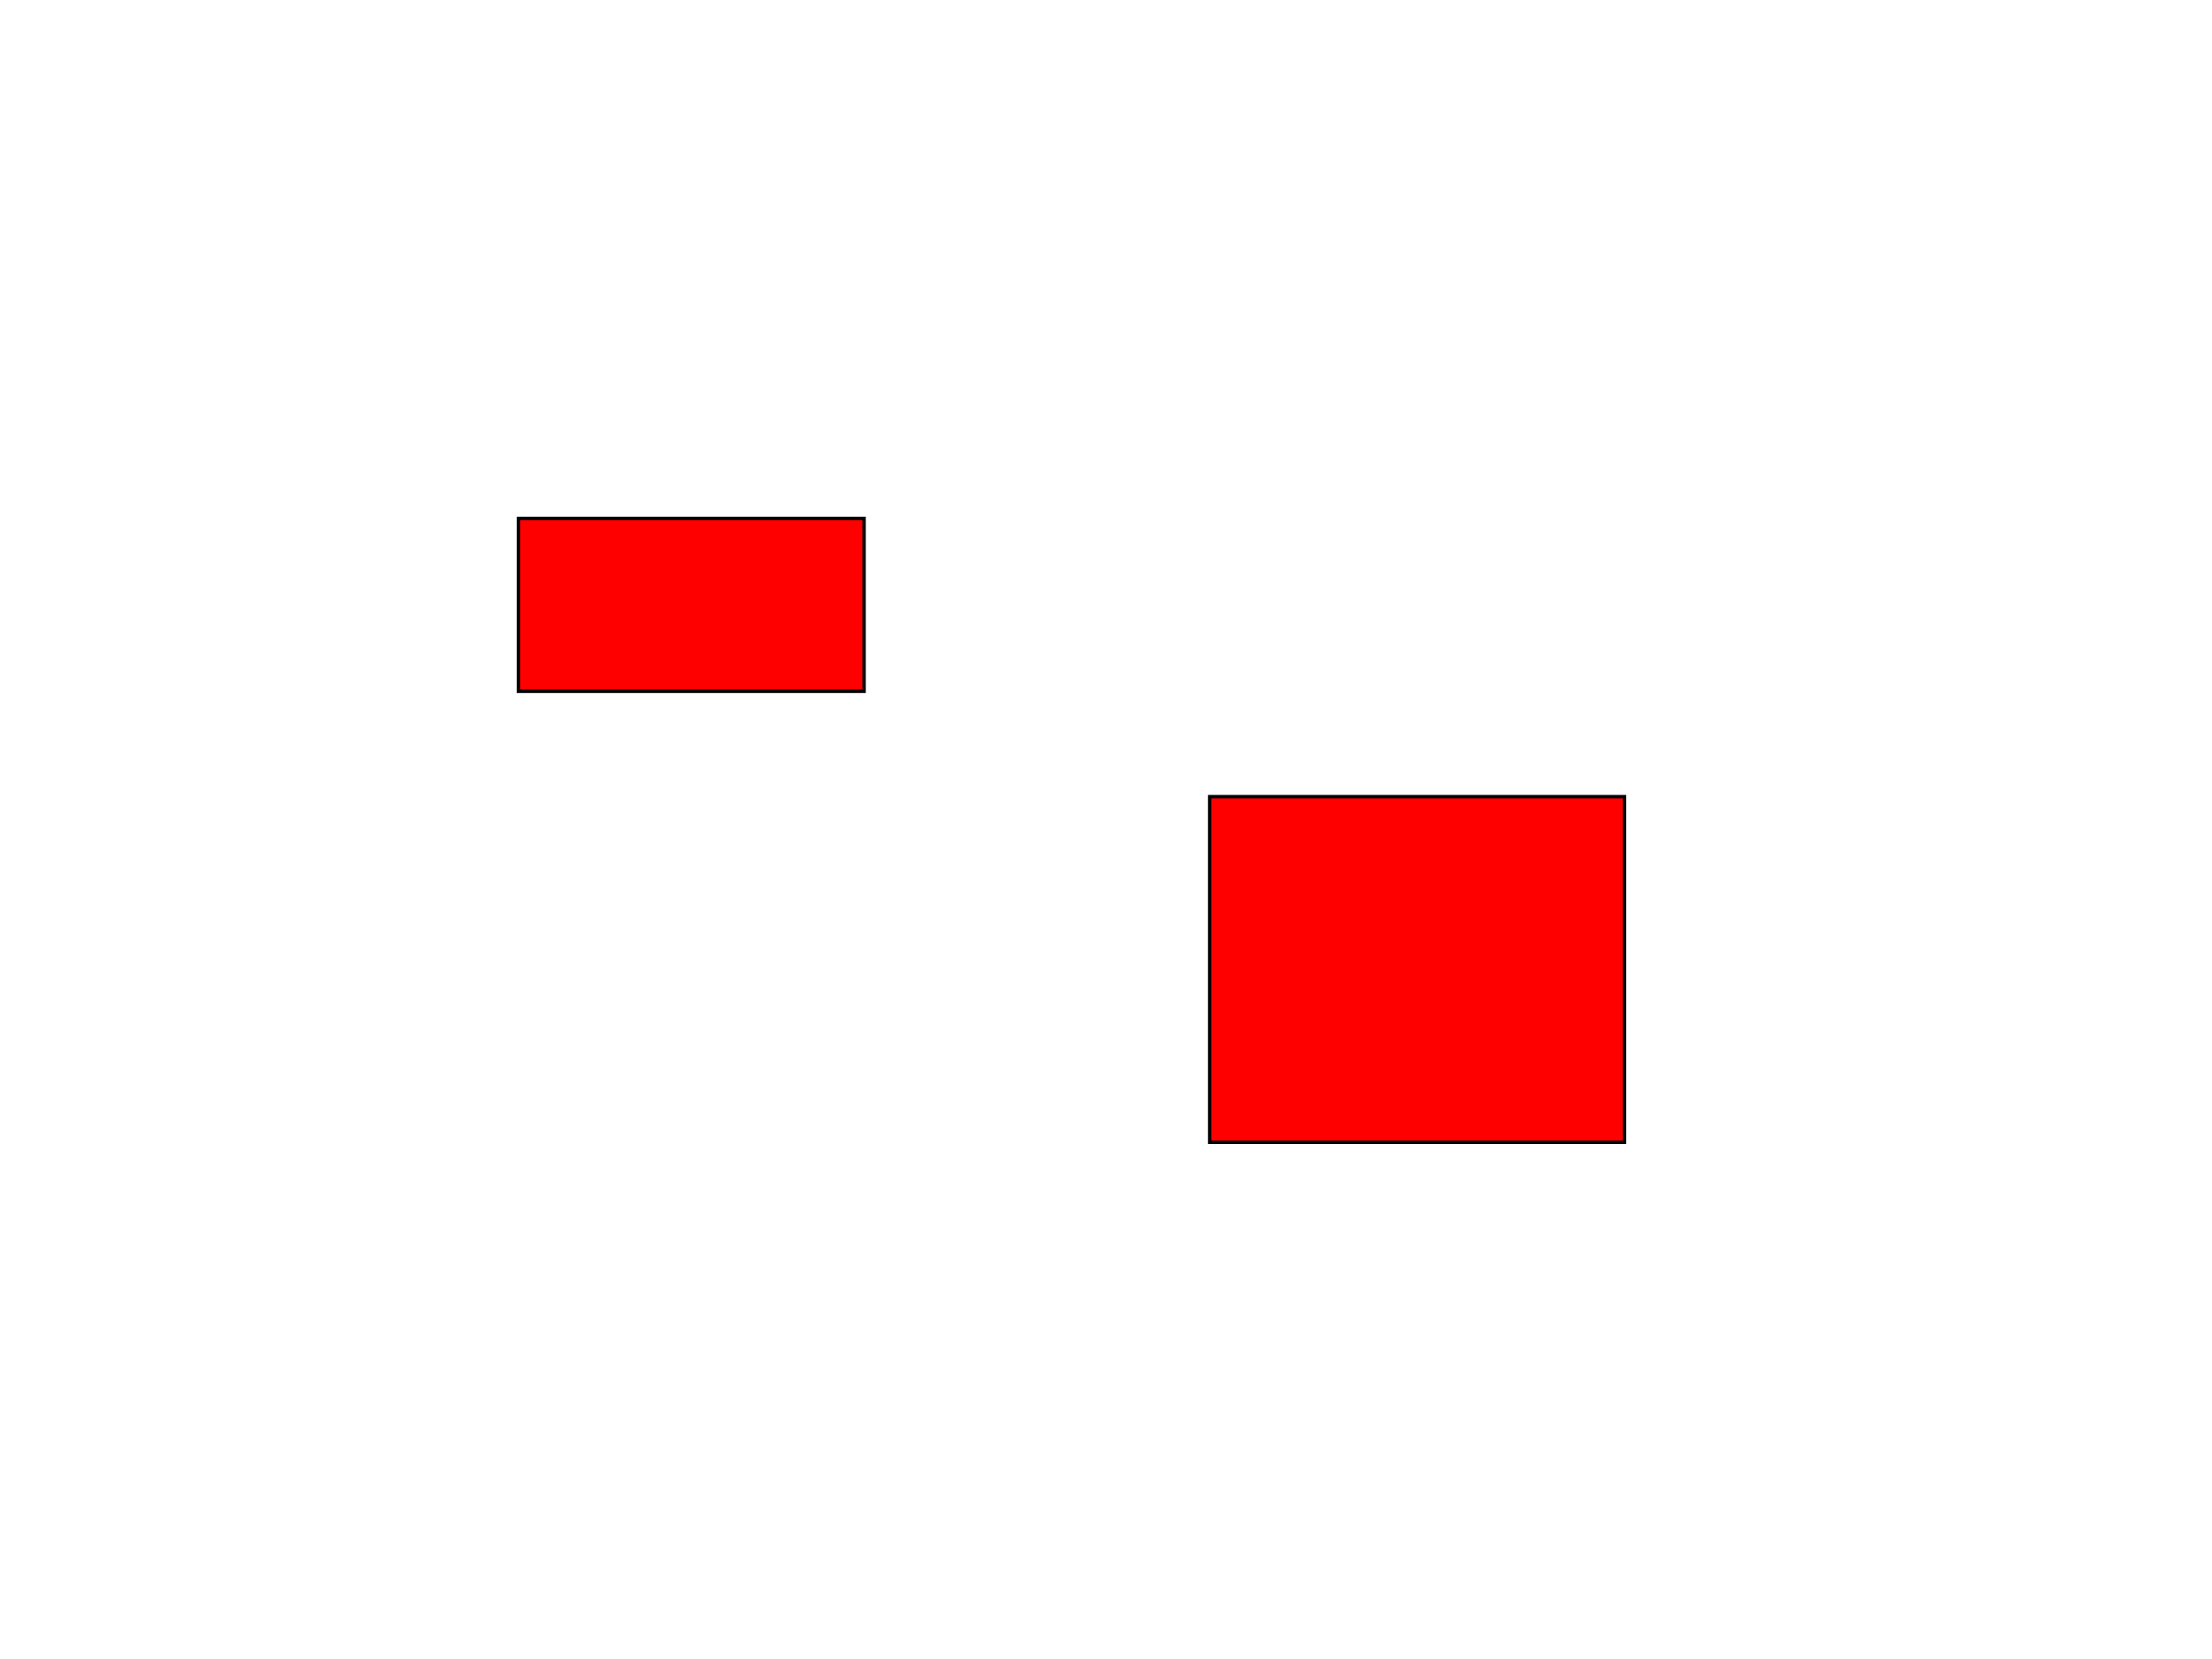
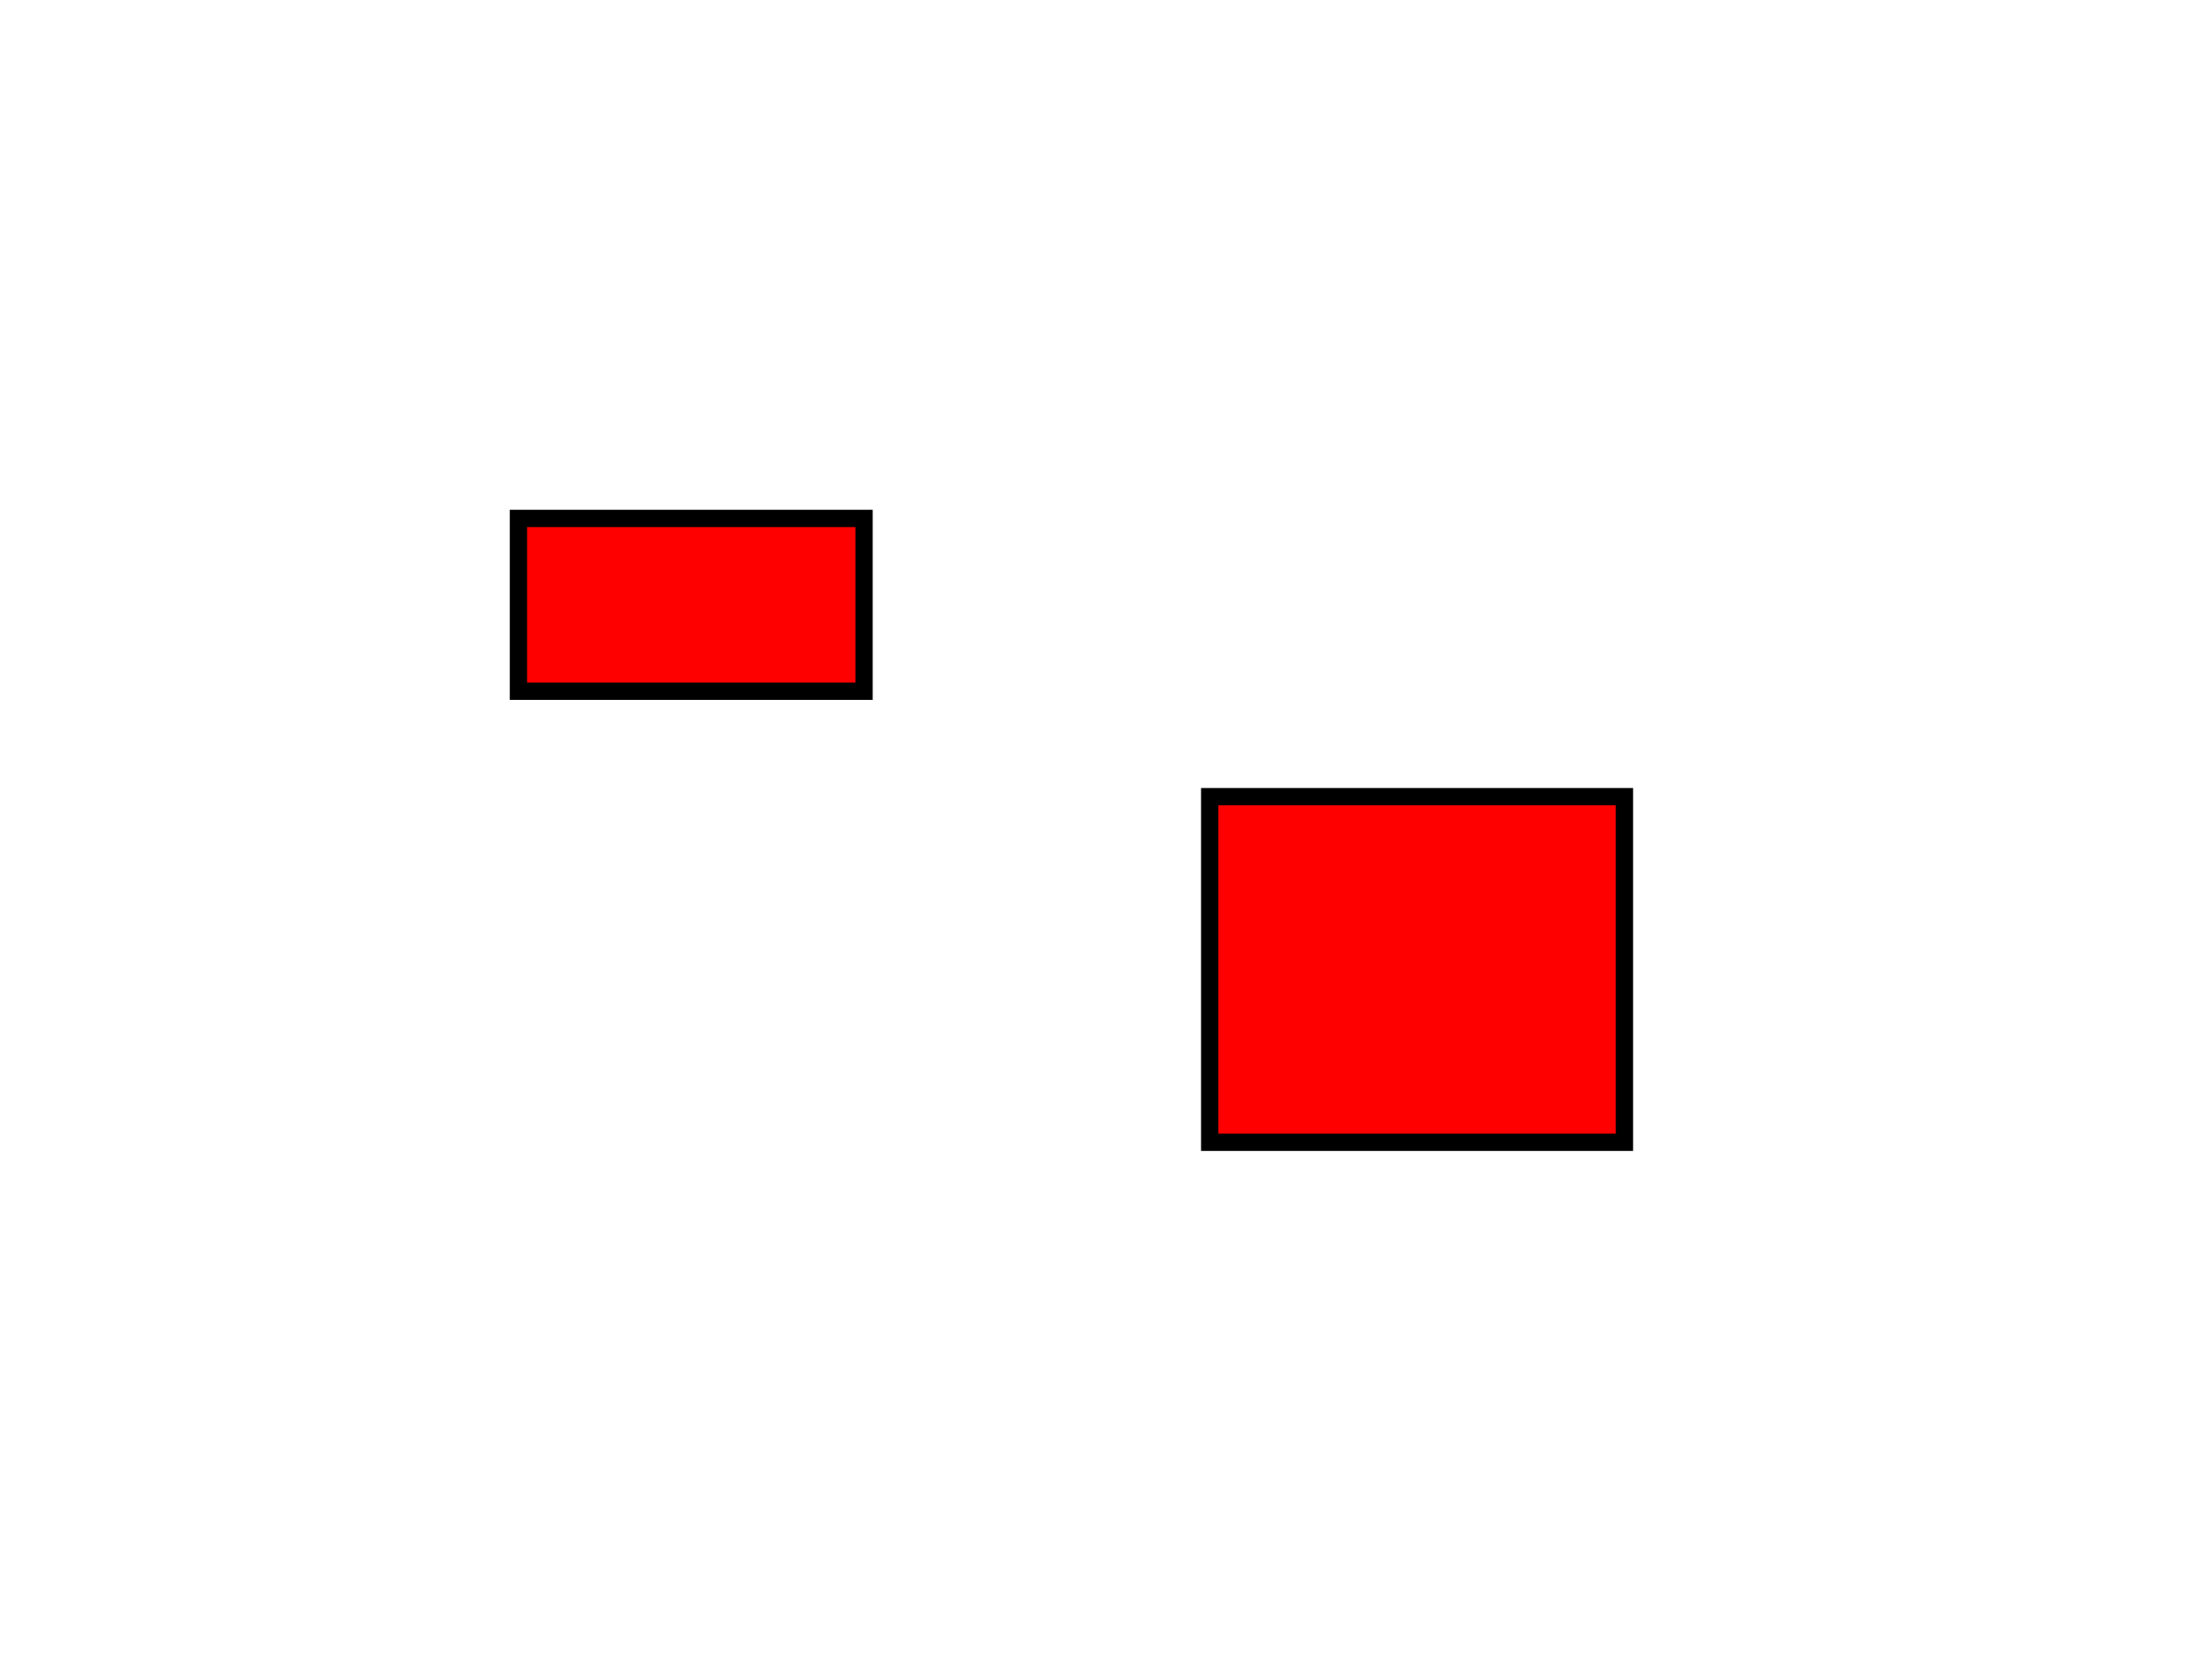
<svg xmlns="http://www.w3.org/2000/svg" width="640" height="480">
  <g class="layer">
-     <rect fill="#FF0000" height="50" id="svg_1" stroke="#000000" width="100" x="150" y="150" />
-     <rect fill="#FF0000" height="100" id="svg_2" stroke="#000000" width="120" x="350" y="230.5" />
+     <rect fill="#FF0000" height="50" id="svg_1" stroke="#000000" stroke-width="5" width="100" x="150" y="150" />
+     <rect fill="#FF0000" height="100" id="svg_2" stroke="#000000" stroke-width="5" width="120" x="350" y="230.5" />
  </g>
</svg>
